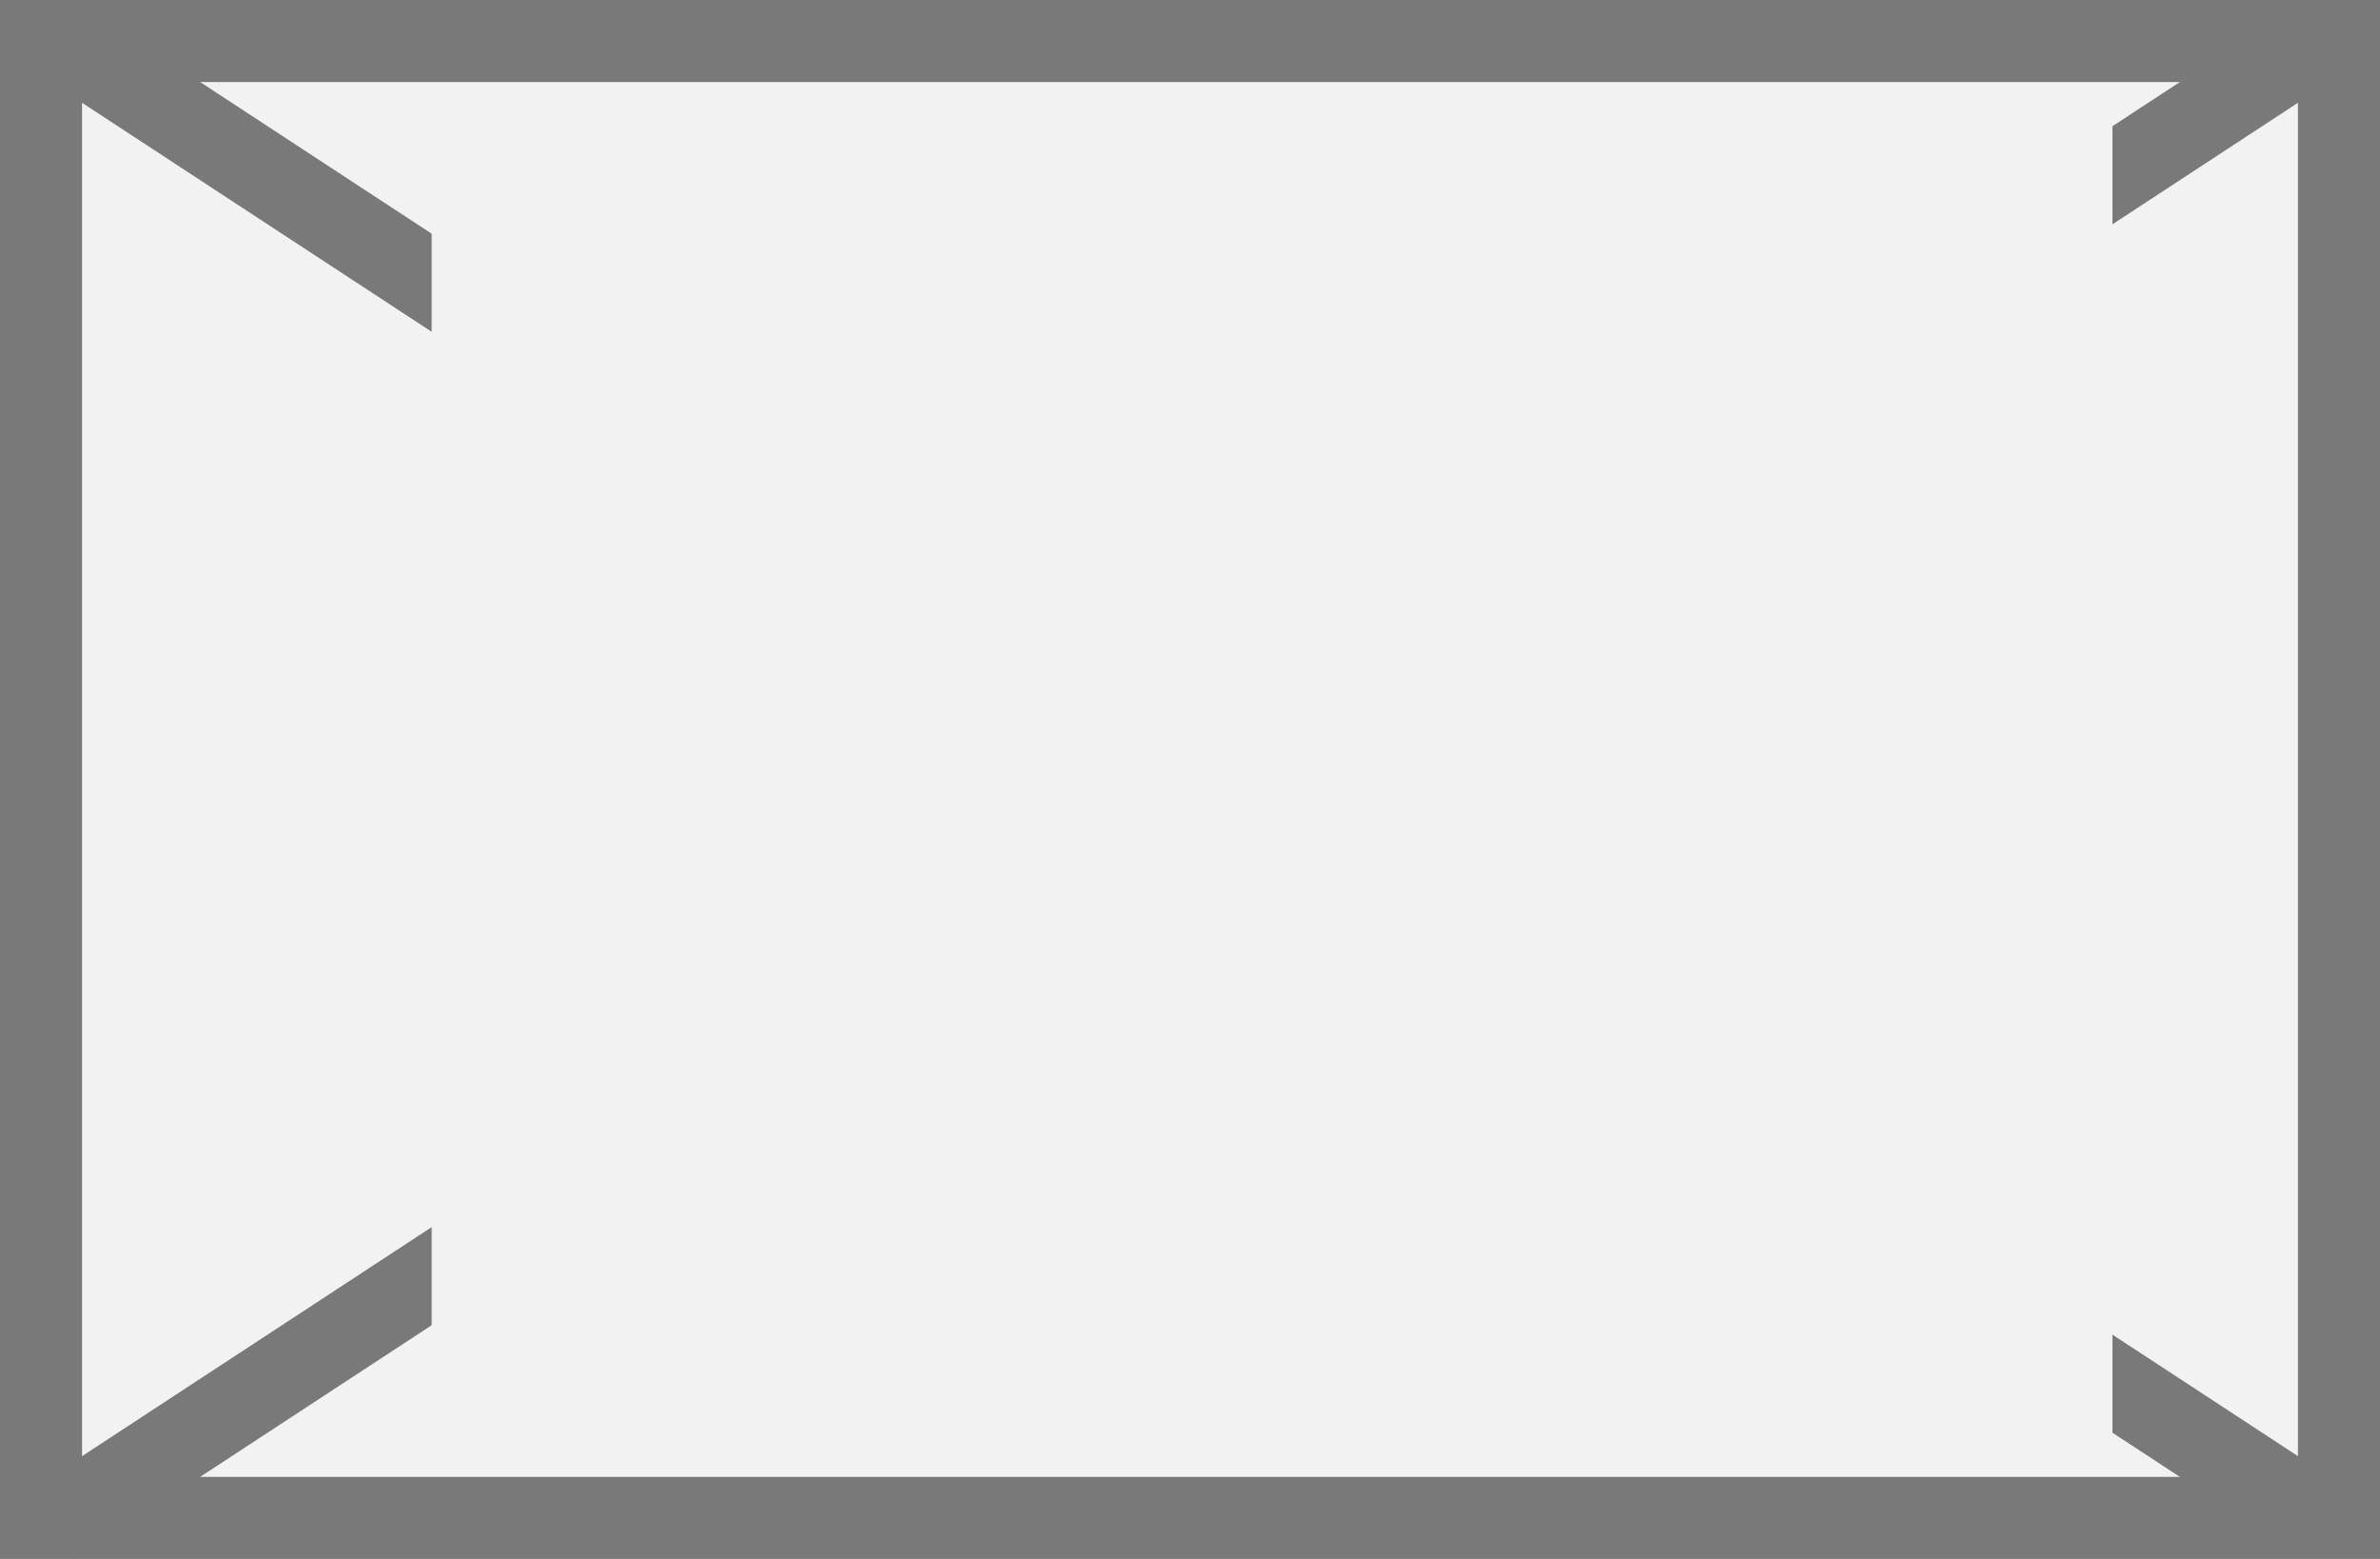
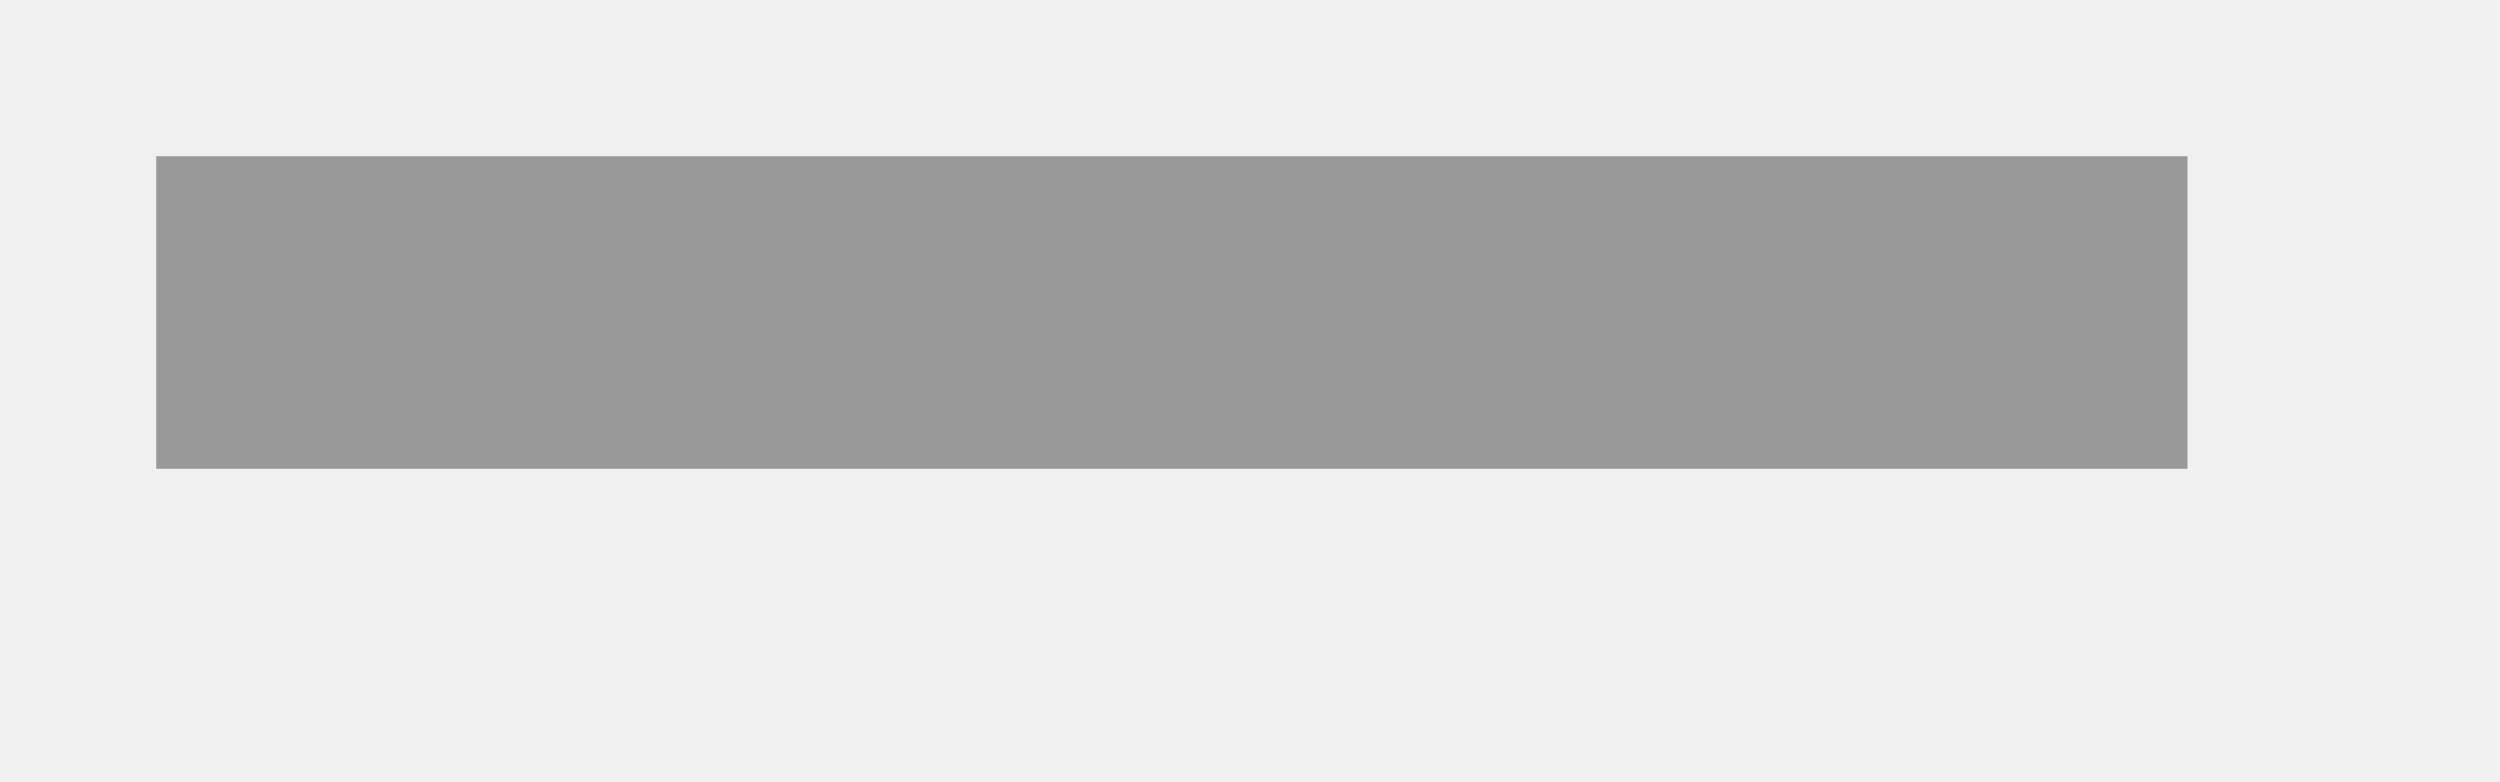
- <svg xmlns="http://www.w3.org/2000/svg" version="1.1" width="29px" height="19px">
-   <defs>
-     <mask fill="white" id="clip5315">
-       <path d="M 89.26 911  L 109.74 911  L 109.74 929  L 89.26 929  Z M 84 910  L 113 910  L 113 929  L 84 929  Z " fill-rule="evenodd" />
-     </mask>
-   </defs>
-   <g transform="matrix(1 0 0 1 -84 -910 )">
-     <path d="M 84.5 910.5  L 112.5 910.5  L 112.5 928.5  L 84.5 928.5  L 84.5 910.5  Z " fill-rule="nonzero" fill="#f2f2f2" stroke="none" />
-     <path d="M 84.5 910.5  L 112.5 910.5  L 112.5 928.5  L 84.5 928.5  L 84.5 910.5  Z " stroke-width="1" stroke="#797979" fill="none" />
-     <path d="M 84.638 910.418  L 112.362 928.582  M 112.362 910.418  L 84.638 928.582  " stroke-width="1" stroke="#797979" fill="none" mask="url(#clip5315)" />
+ <svg xmlns="http://www.w3.org/2000/svg" version="1.1" width="16px" height="5px">
+   <g transform="matrix(1 0 0 1 -100 -492 )">
+     <path d="M 101 494  L 114 494  " stroke-width="2" stroke="#999999" fill="none" />
  </g>
</svg>
